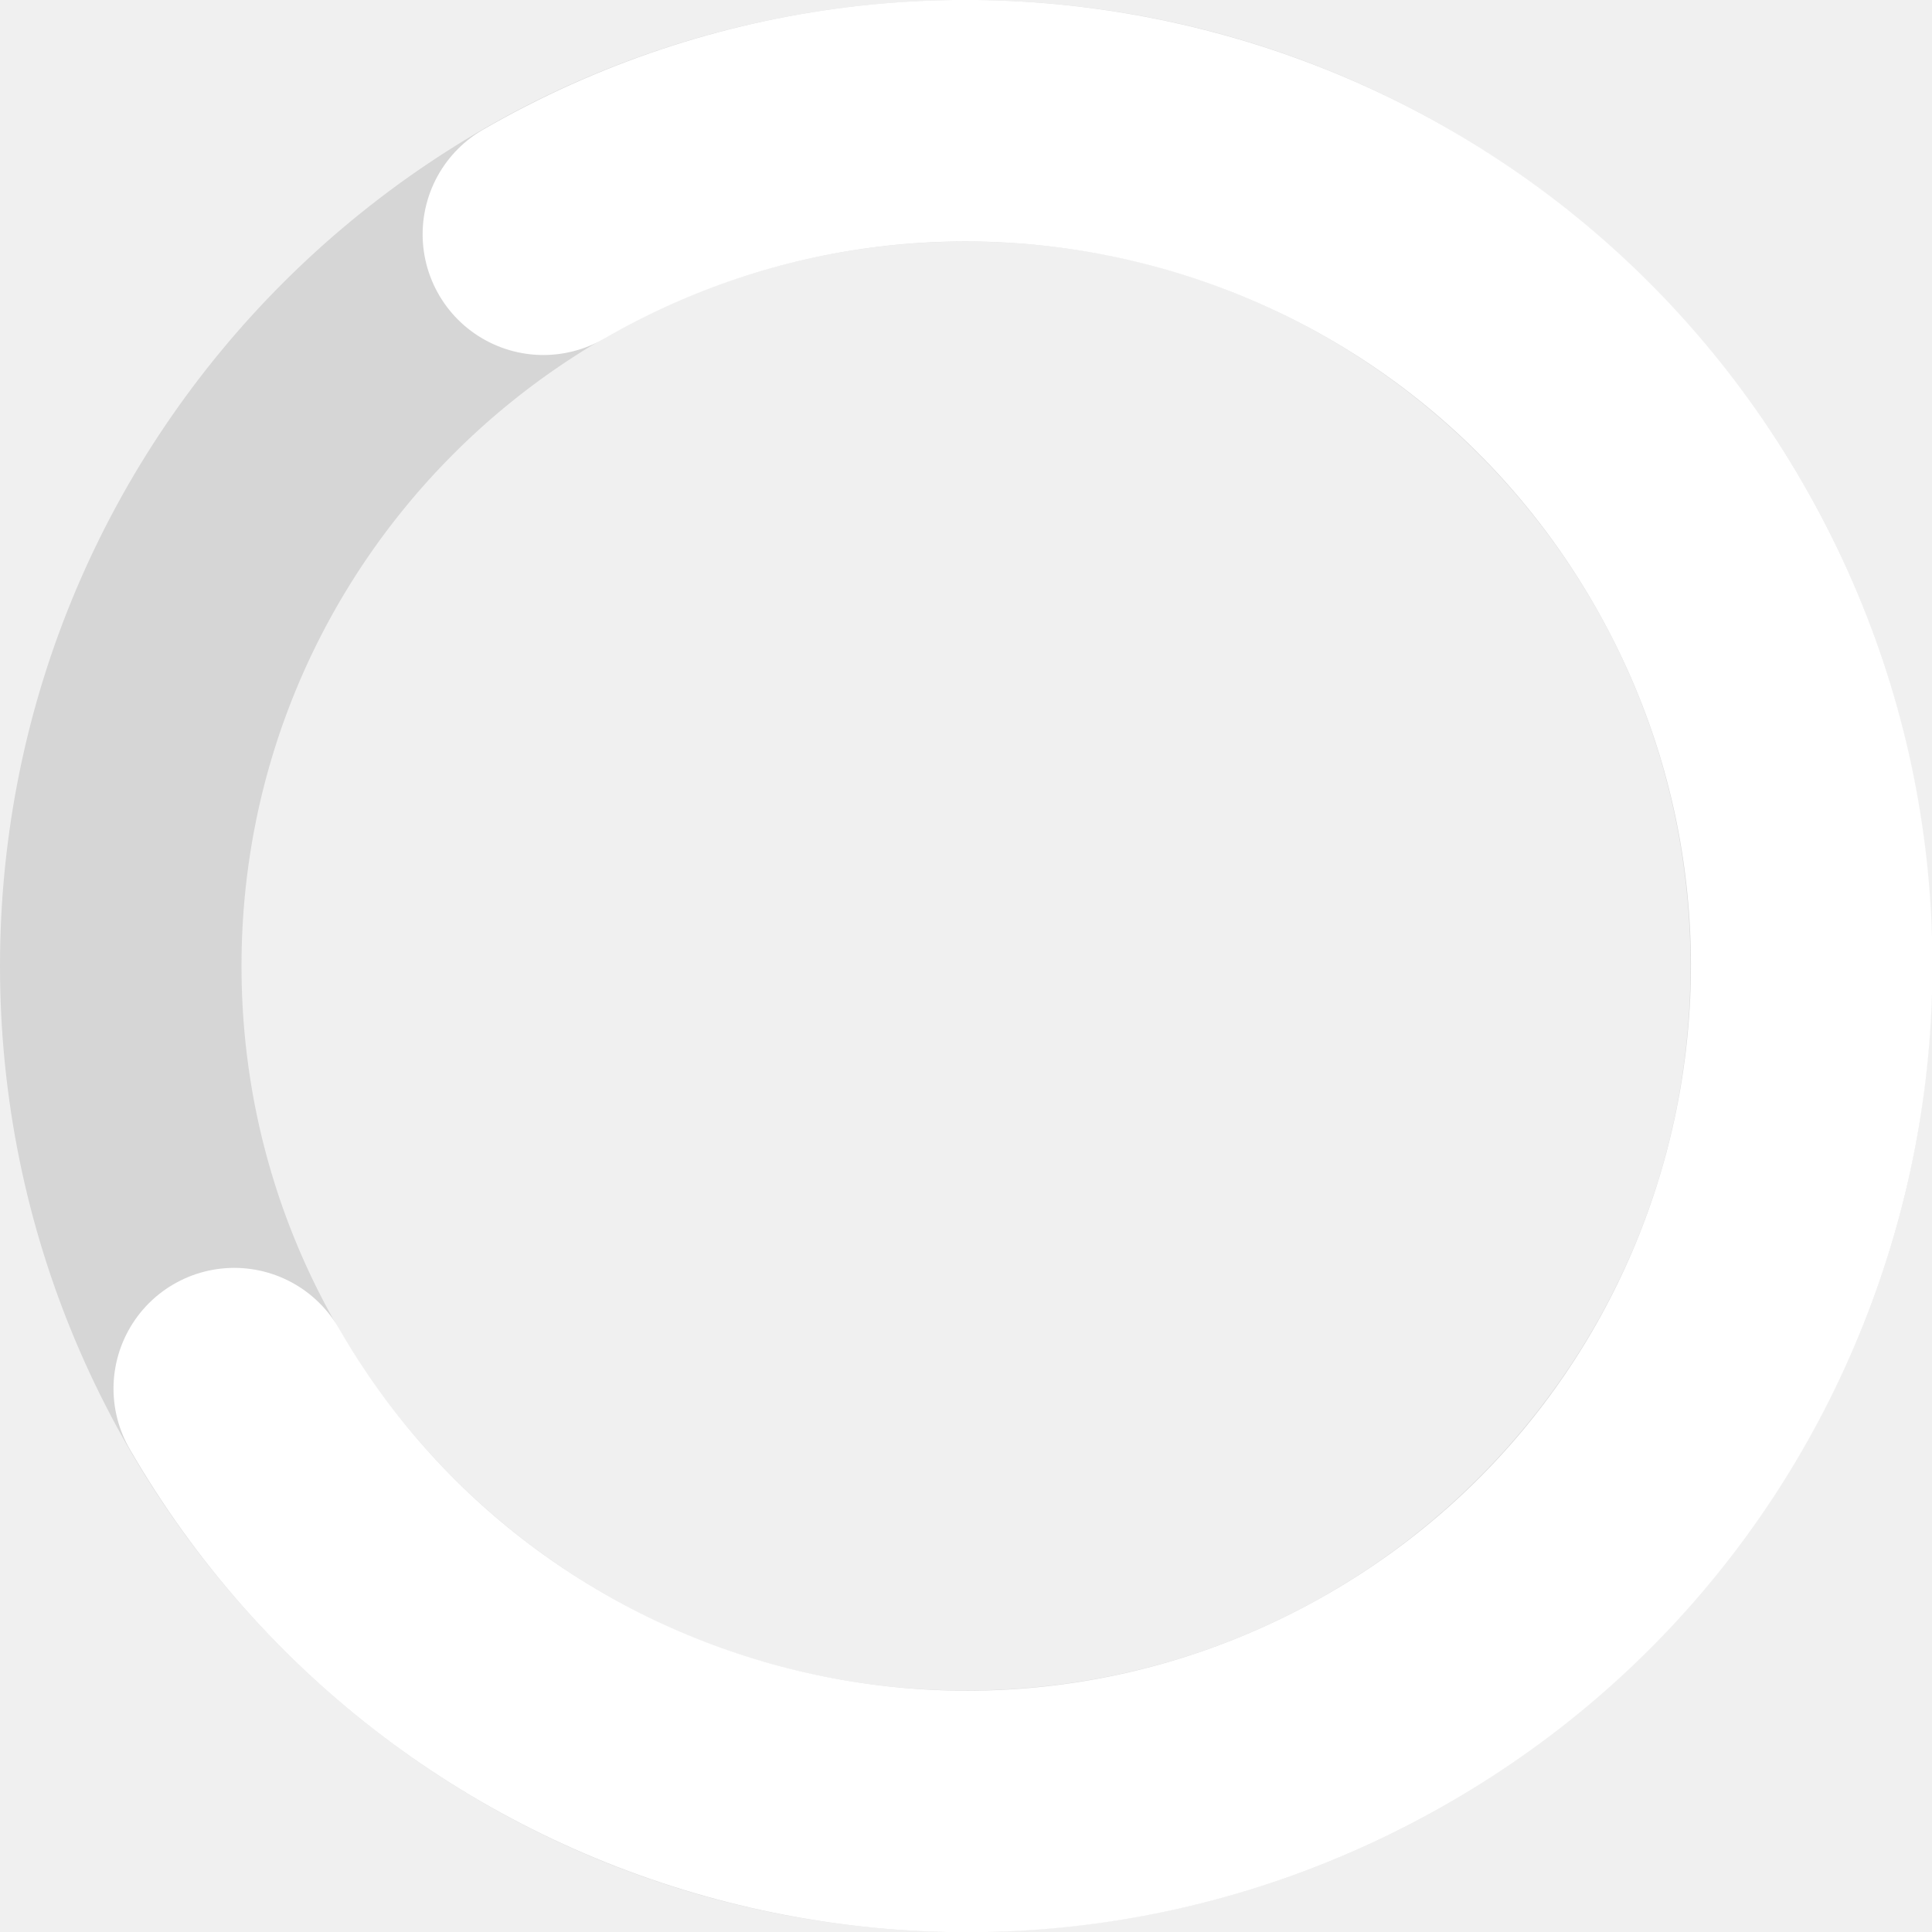
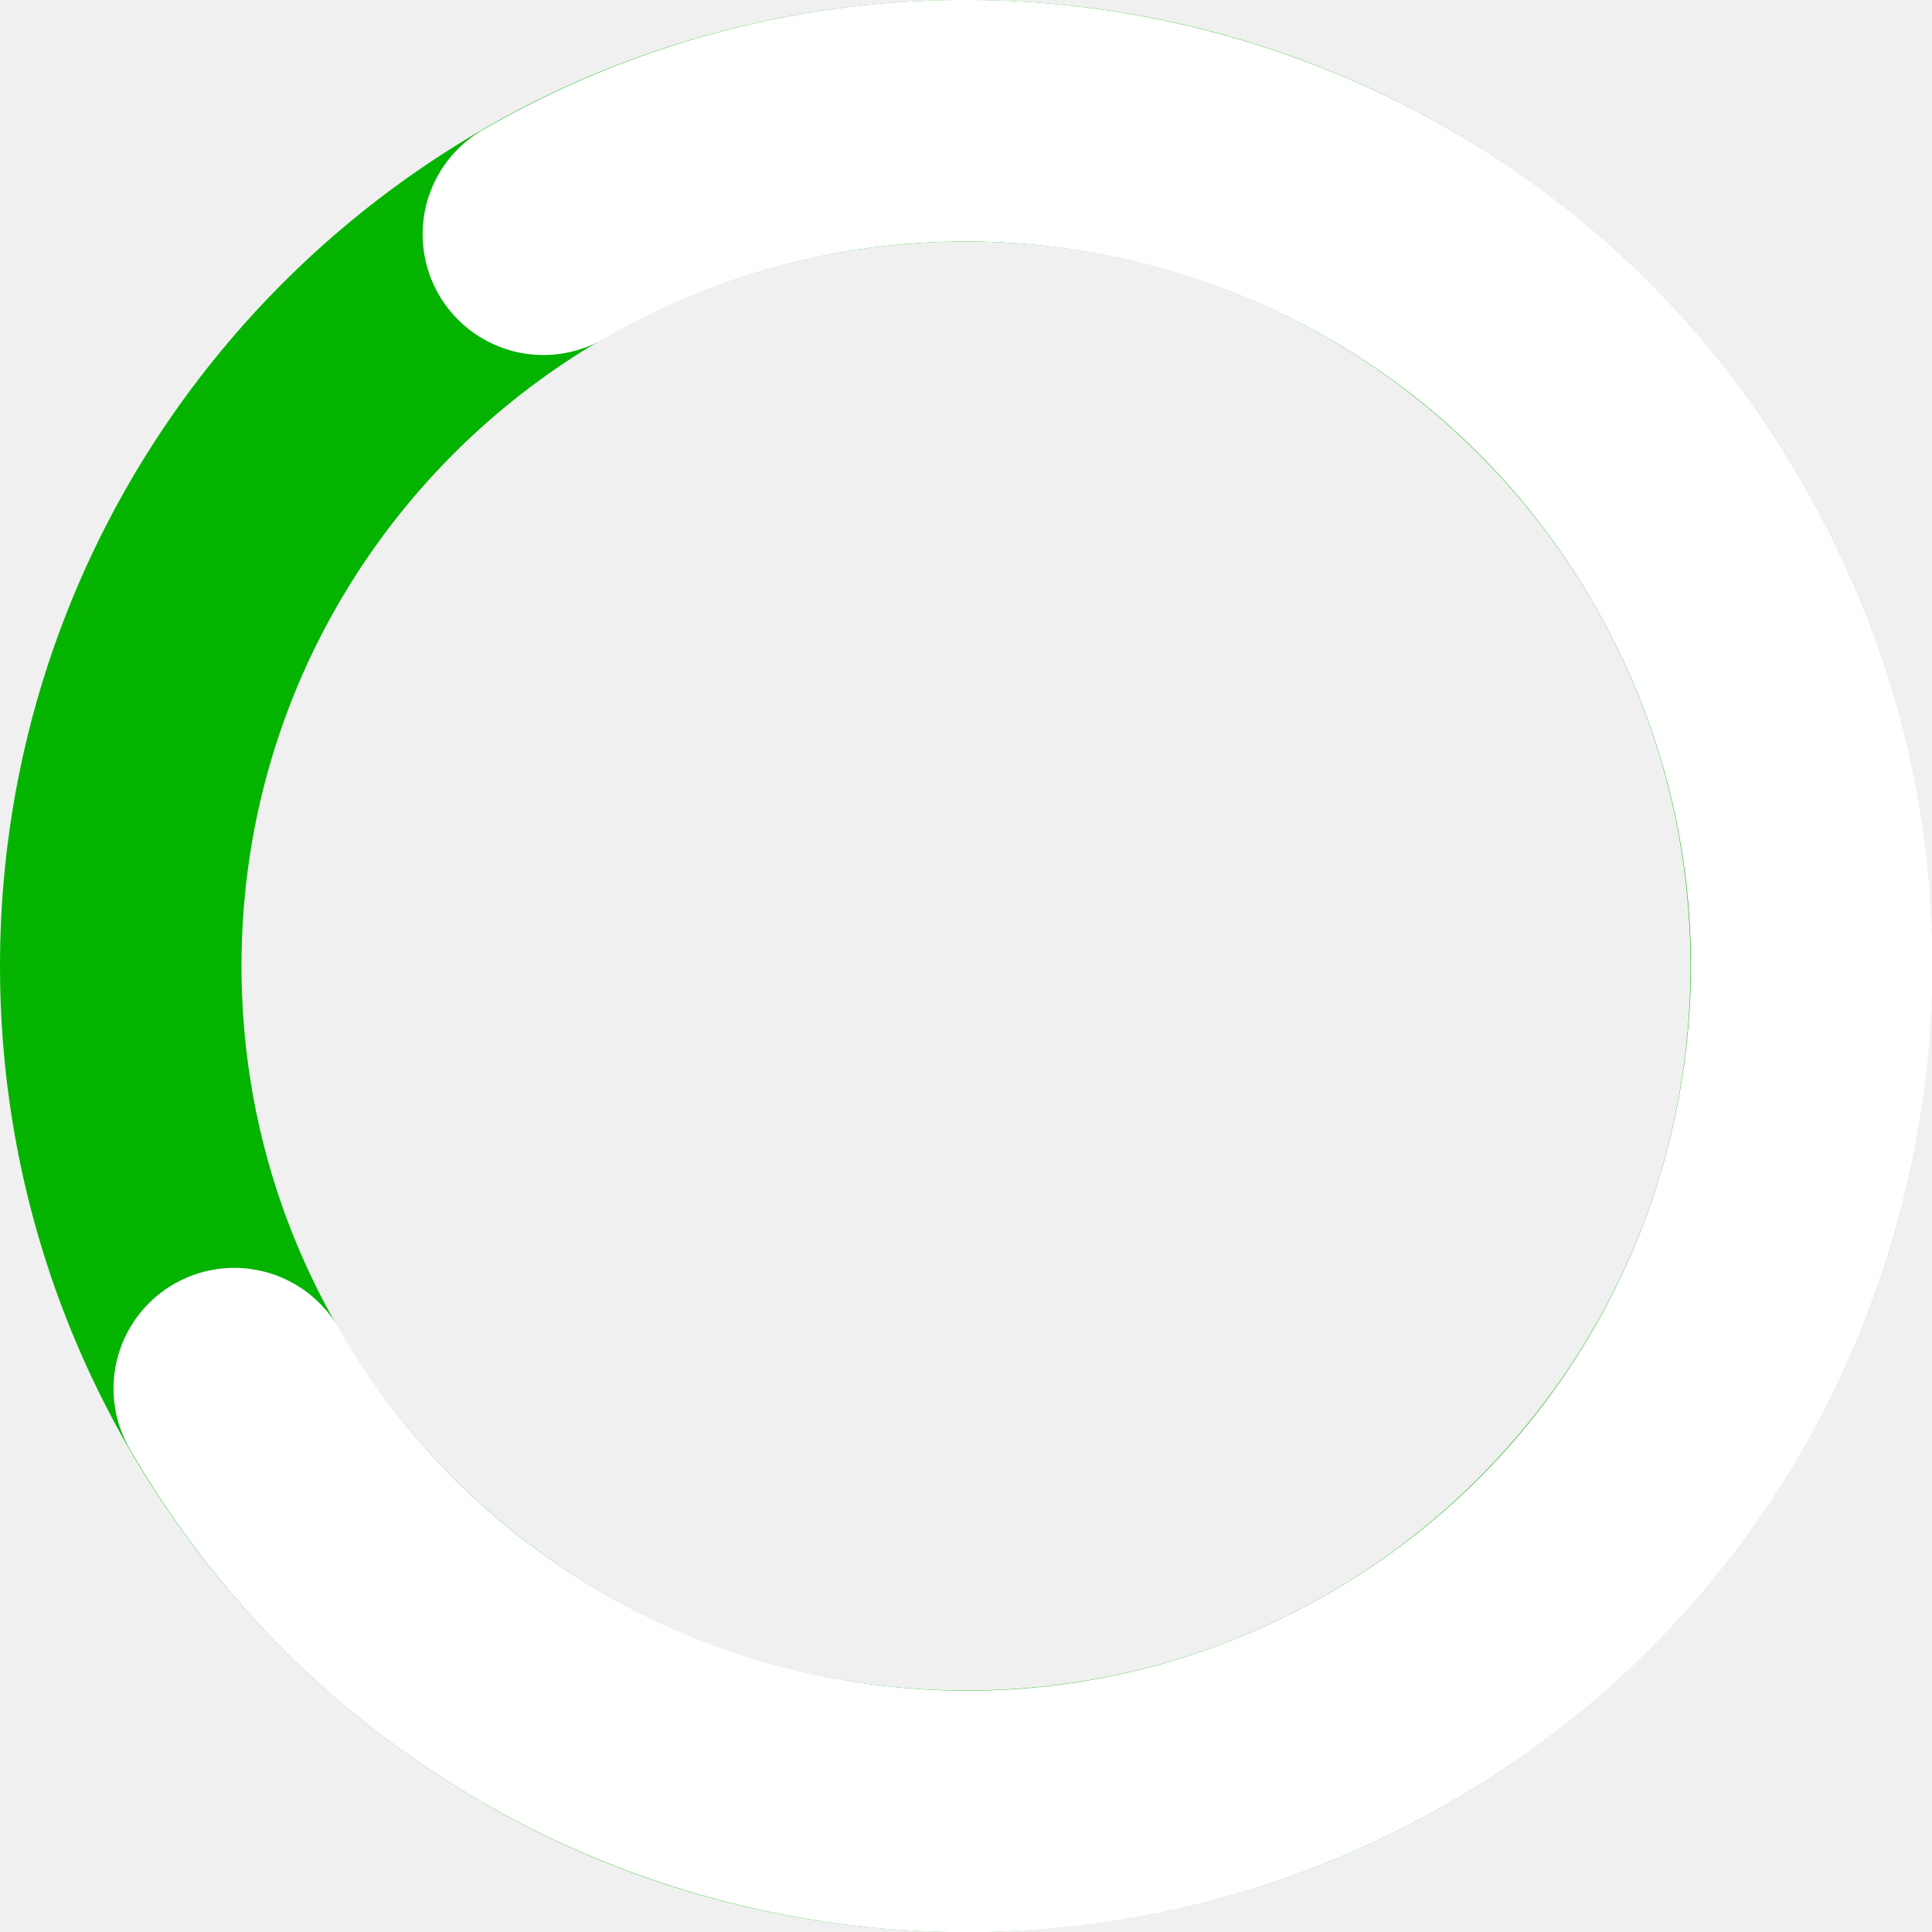
<svg xmlns="http://www.w3.org/2000/svg" viewBox="0 0 16 16">
  <defs>
-     <style>.cls-1,.cls-2{fill:none;stroke-linecap:round;stroke-linejoin:round;stroke-width:2px;}.cls-1{stroke:#d6d6d6;}.cls-2{stroke:#fff;}</style>
+     <style>.cls-1,.cls-2{fill:none;stroke-linecap:round;stroke-linejoin:round;stroke-width:2px;}.cls-1{stroke:#04B400;}.cls-2{stroke:#fff;}</style>
  </defs>
  <g id="图层_2" data-name="图层 2">
    <g id="图层_1-2" data-name="图层 1">
      <circle class="cls-1" cx="8" cy="8" r="7" />
      <path class="cls-2" d="M4.5,1.94A7,7,0,1,1,1.94,11.5" />
    </g>
  </g>
</svg>
